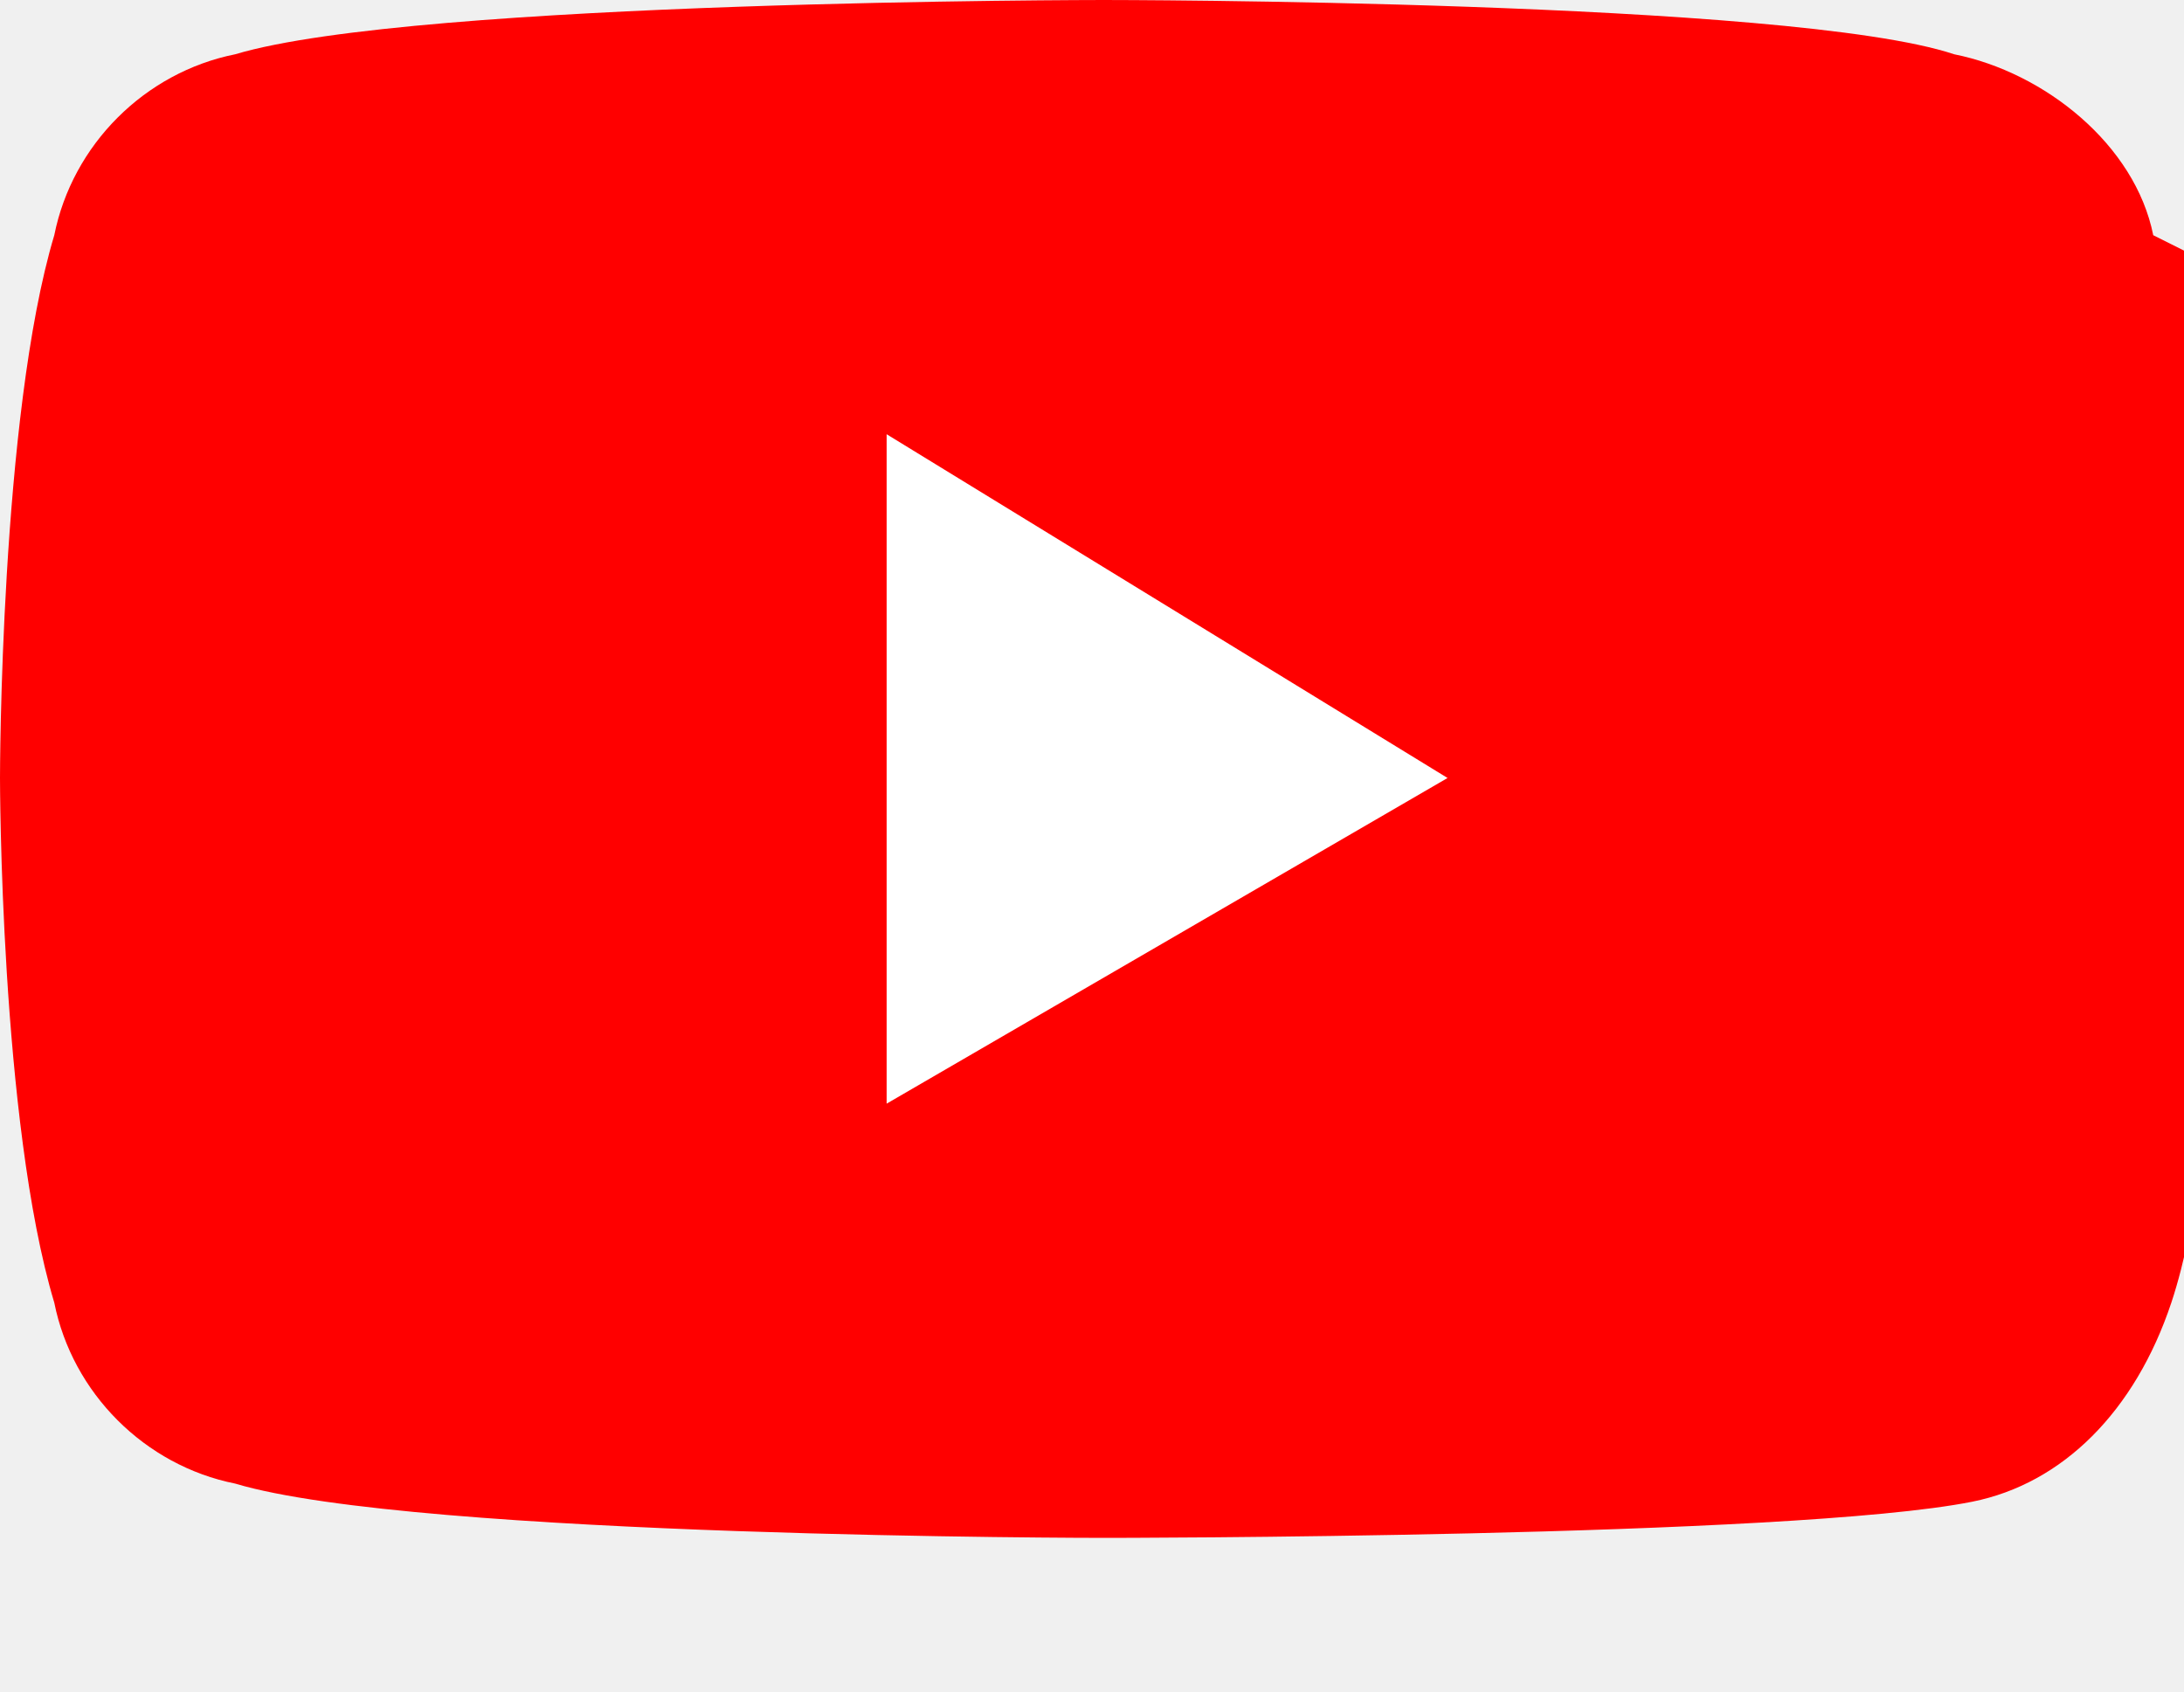
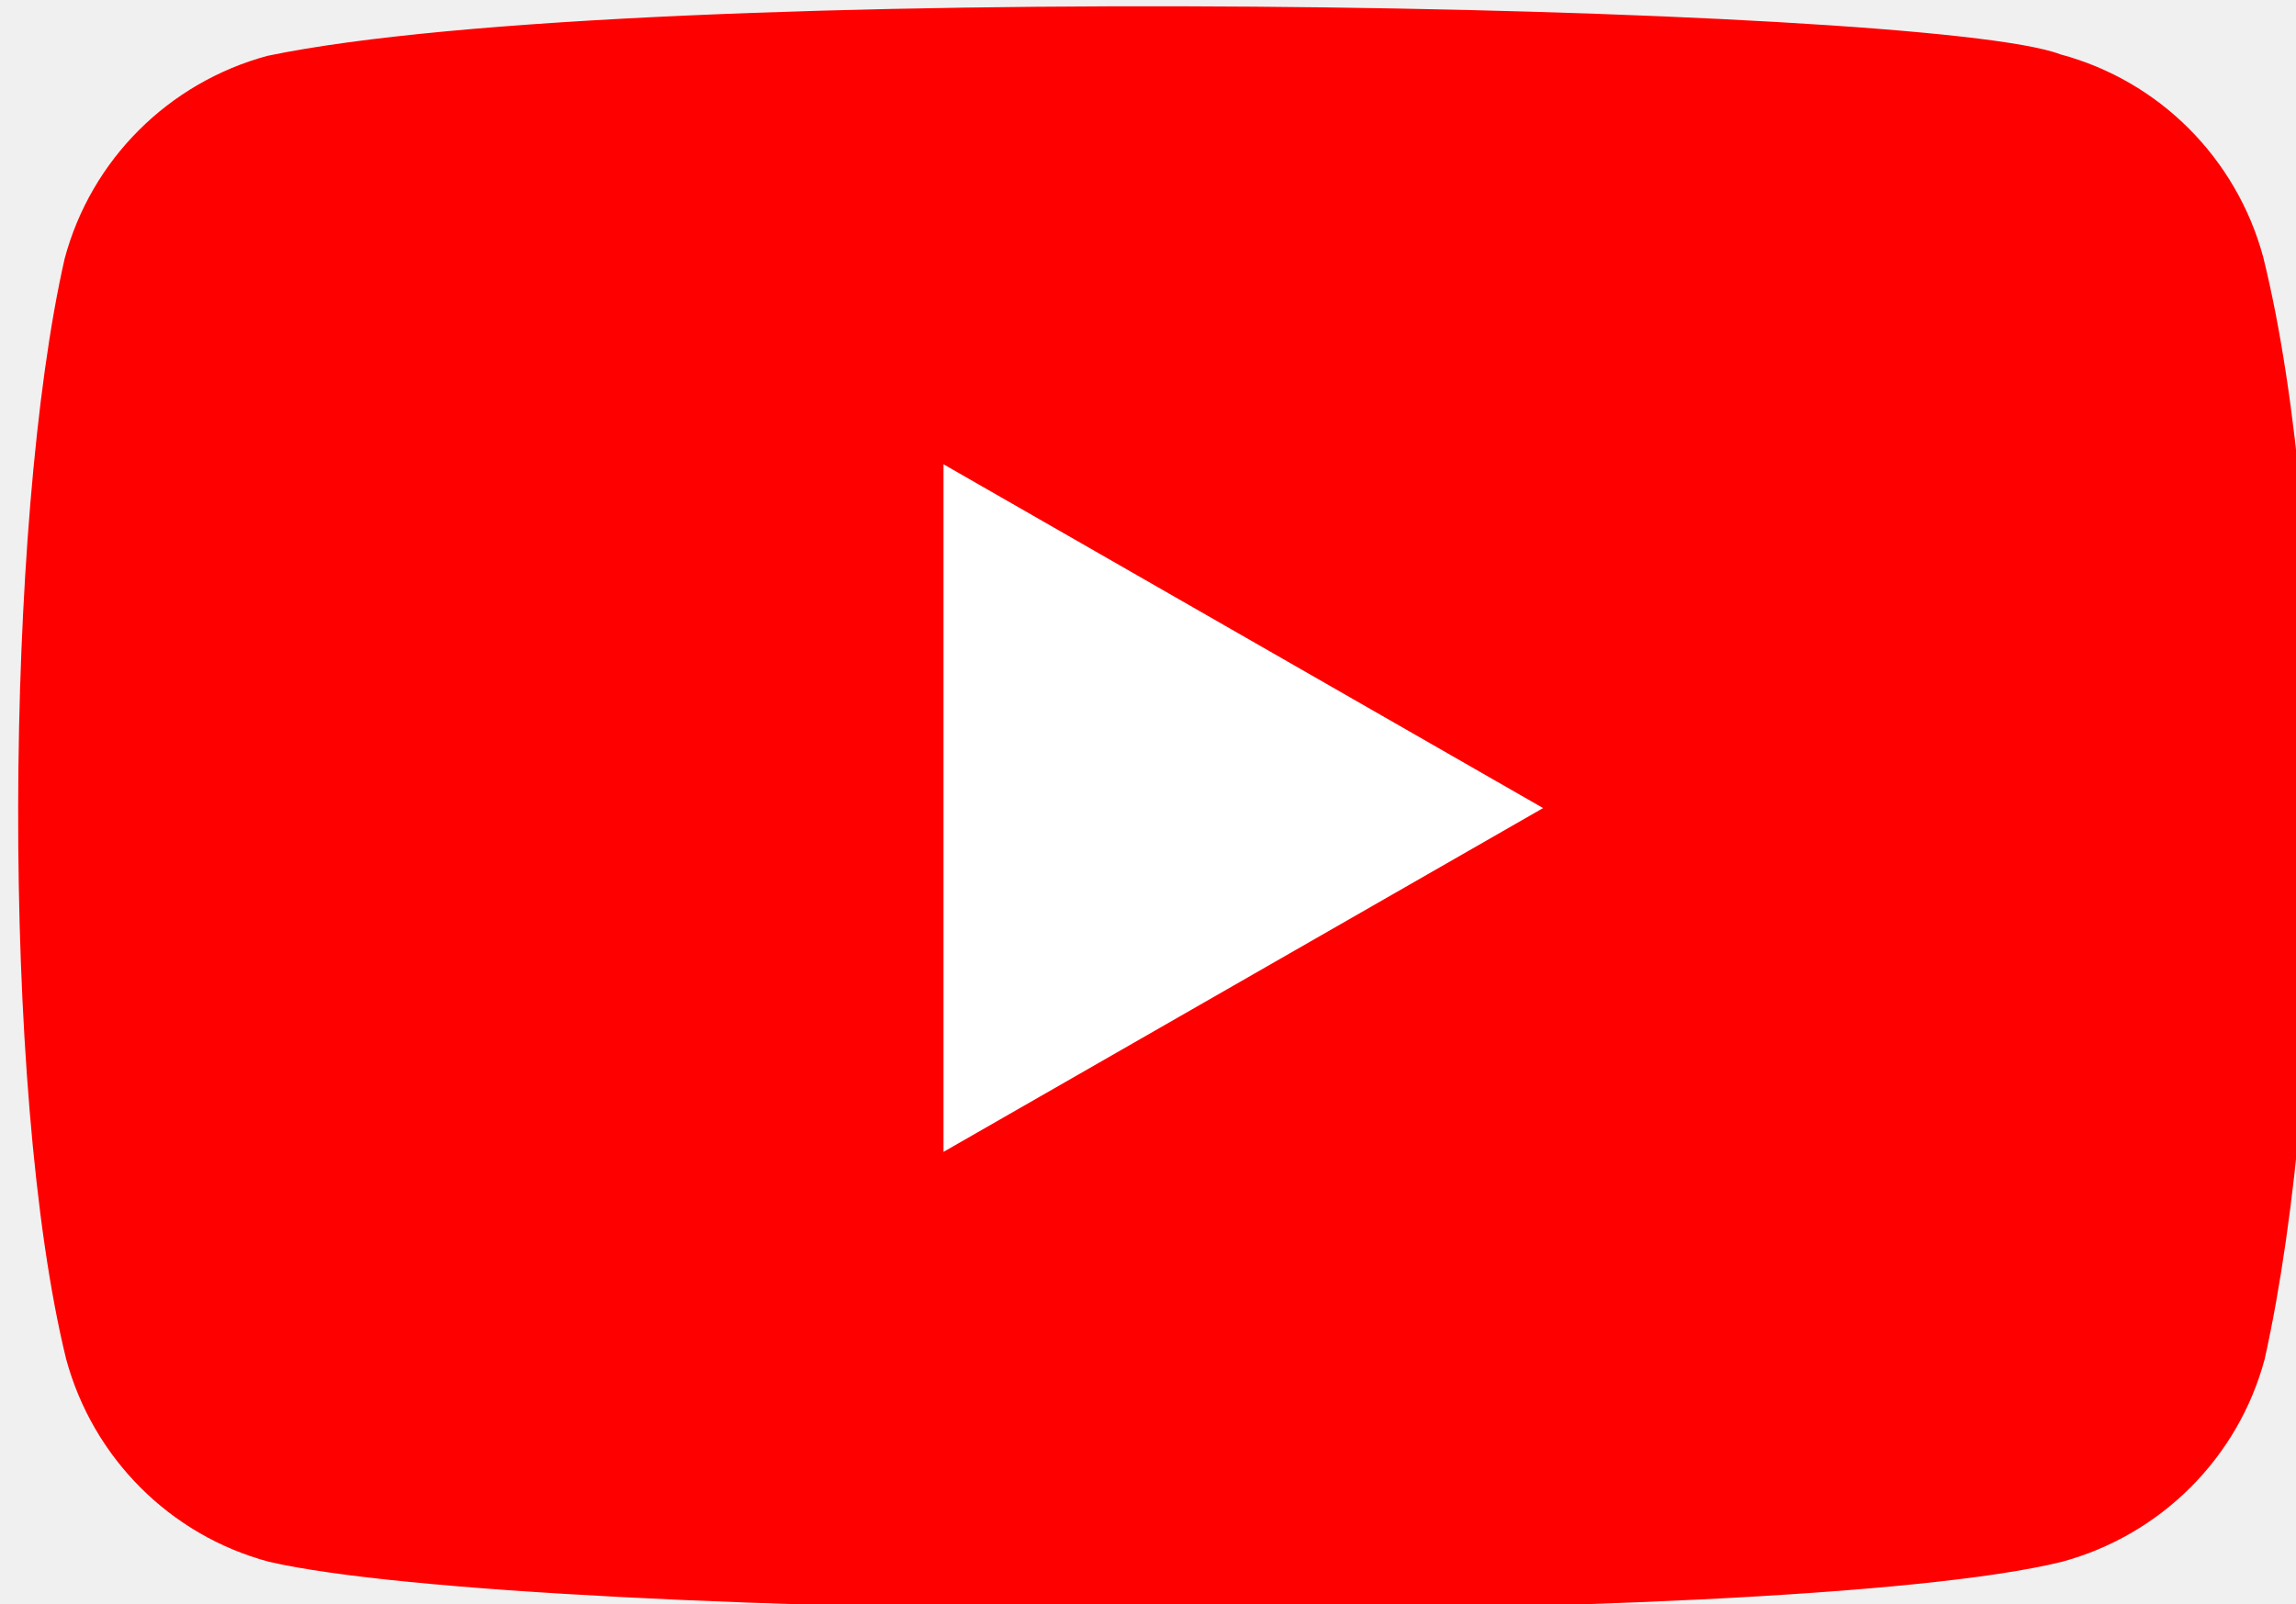
- <svg x="0" y="0" viewBox="0 0 71 55" xml:space="preserve">
-   <g transform="scale(0.5882353,0.5882353)">
-     <path fill="red" d="M119 13C118 8 113 4 108 3 99 0 61 0 61 0 61 0 23 0 13 3 8 4 4 8 3 13 0 23 0 43 0 43 0 43 0 62 3 72 4 77 8 81 13 82 23 85 61 85 61 85c0 0 38 0 48-2 5-1 9-5 11-11 3-9 3-29 3-29 0 0 0-20-2-29z" />
-     <polygon fill="#fff" points="80 43 49 24 49 61" />
-   </g>
+ <svg xmlns="http://www.w3.org/2000/svg" viewbox="160 160 0 0">
+   <path d="m154 17.5c-1.82-6.73-7.07-12-13.8-13.8-9.04-3.49-96.6-5.2-122 0.1-6.73 1.82-12 7.07-13.8 13.8-4.08 17.9-4.39 56.6 0.1 74.9 1.82 6.73 7.07 12 13.8 13.8 17.9 4.12 103 4.7 122 0 6.73-1.82 12-7.07 13.8-13.8 4.35-19.5 4.66-55.8-0.1-75z" fill="#f00" />
+   <path d="m105 55-40.8-23.4v46.8z" fill="#fff" />
</svg>
